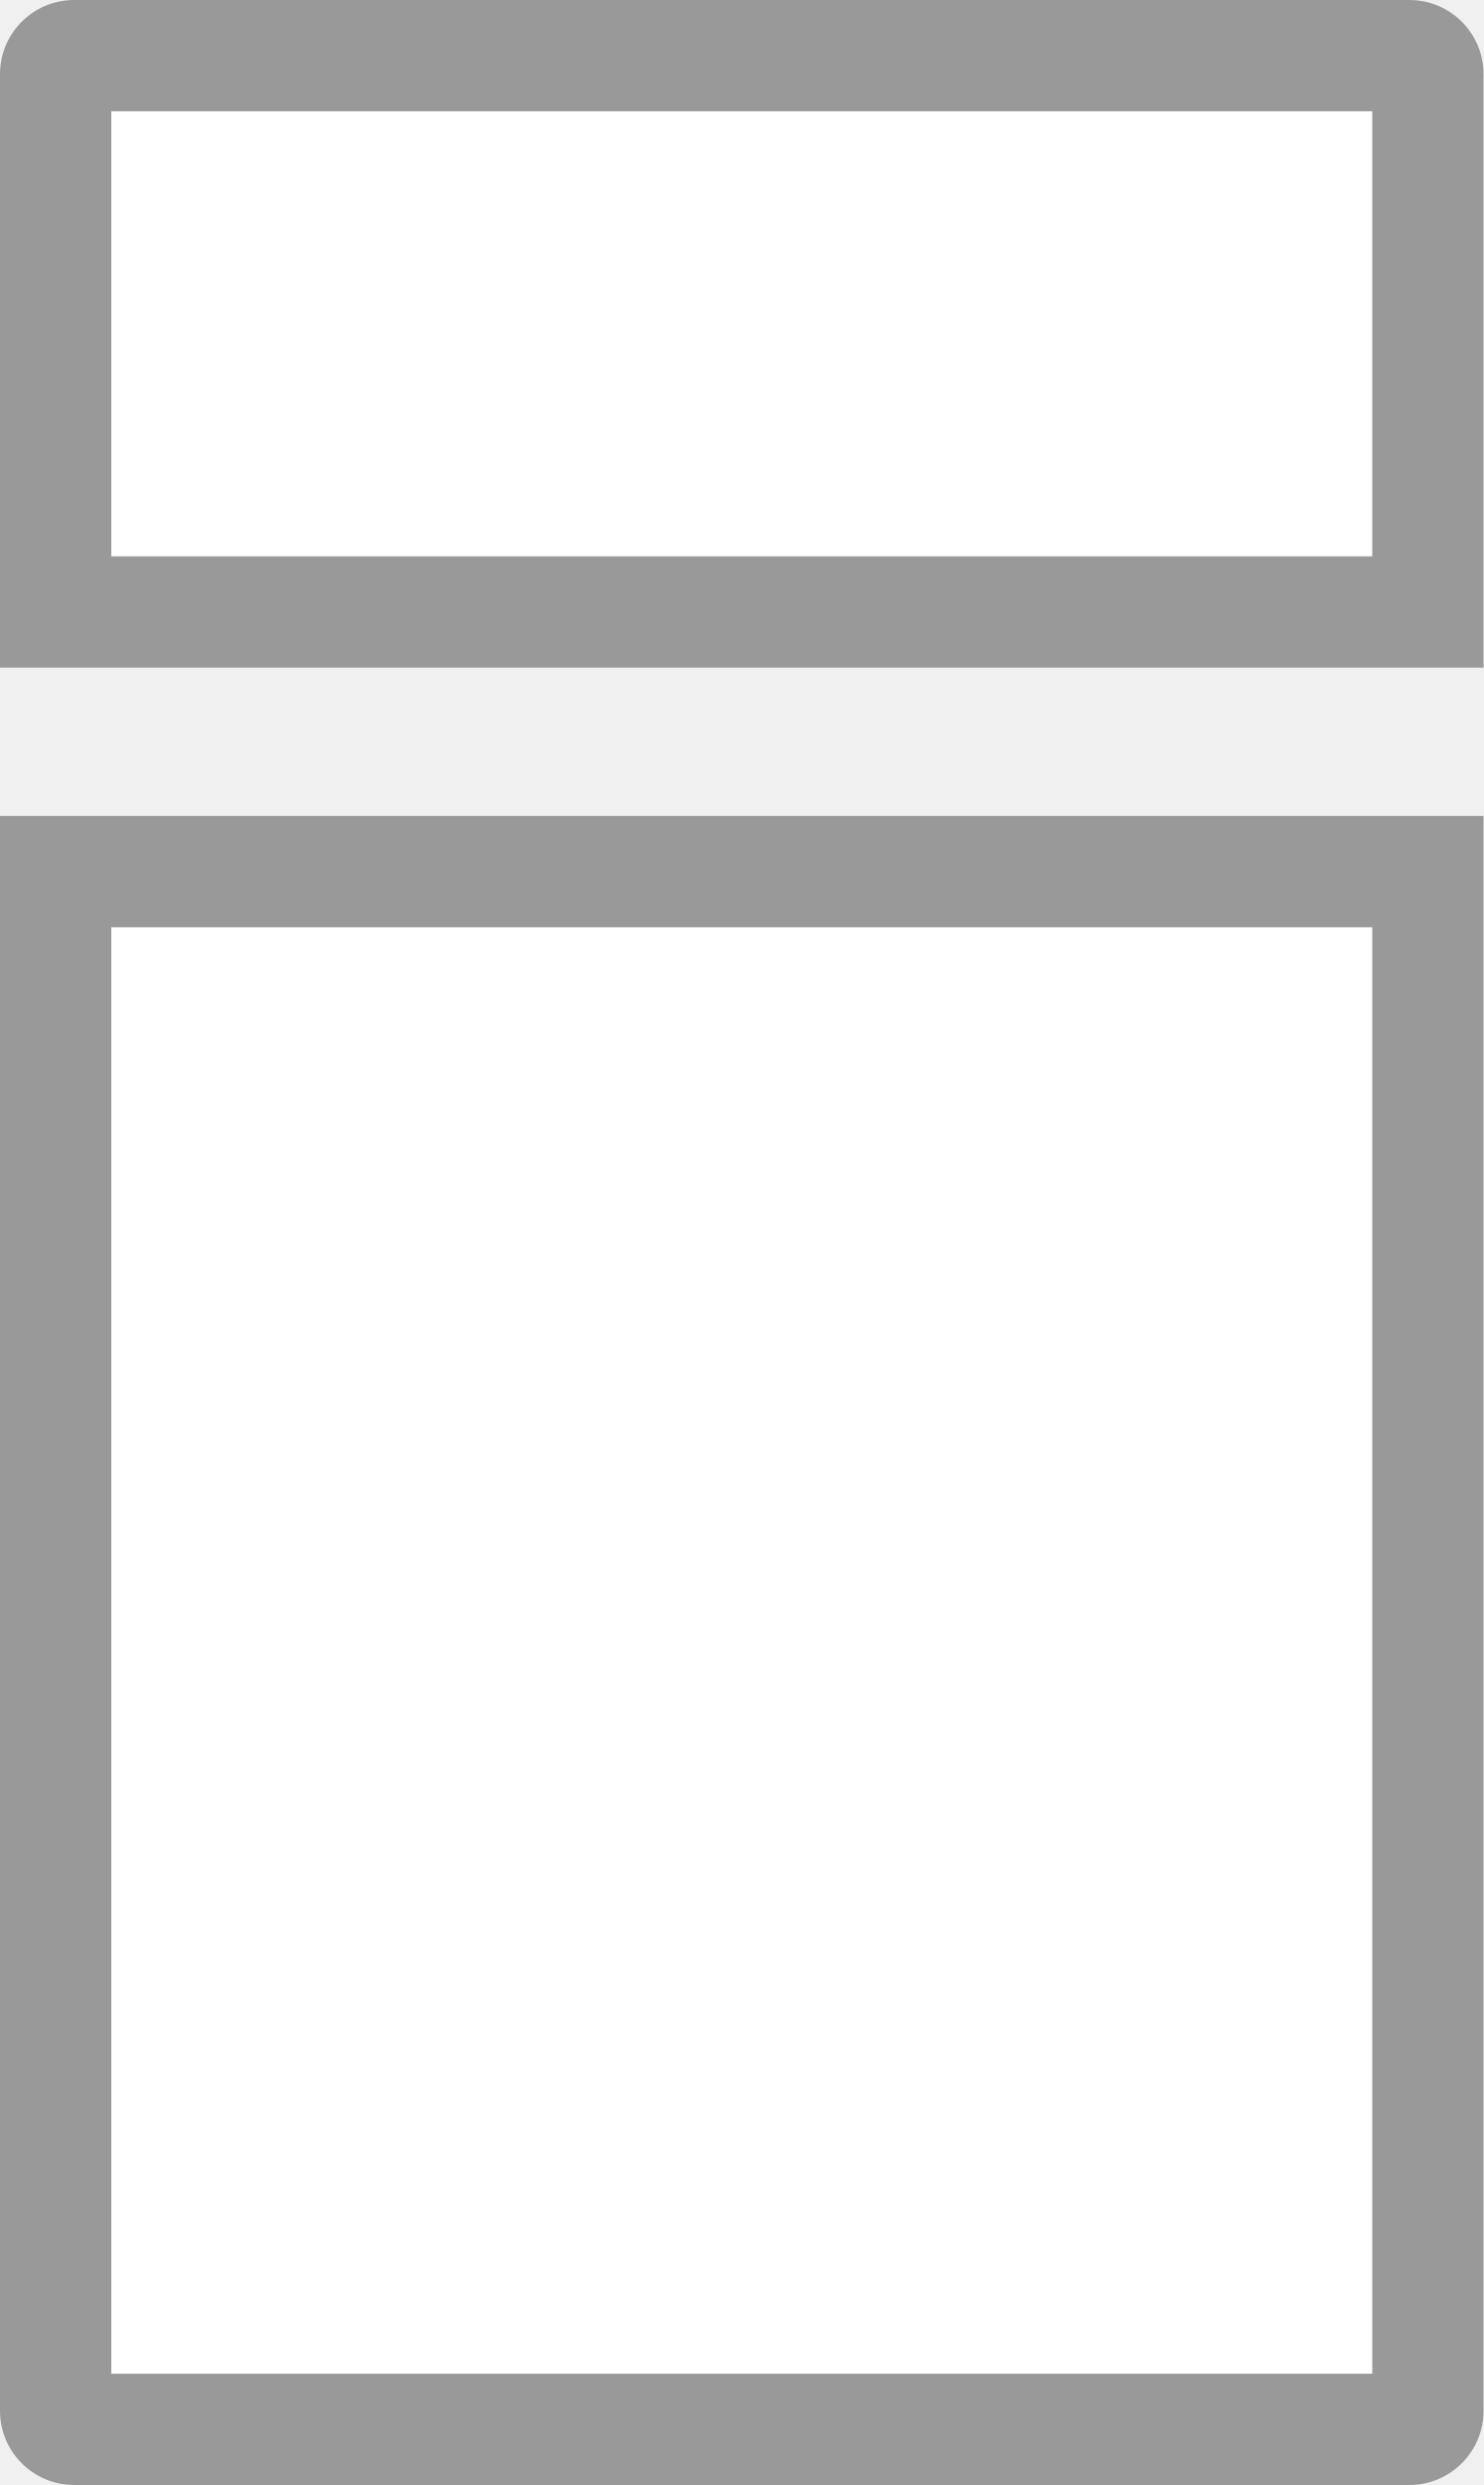
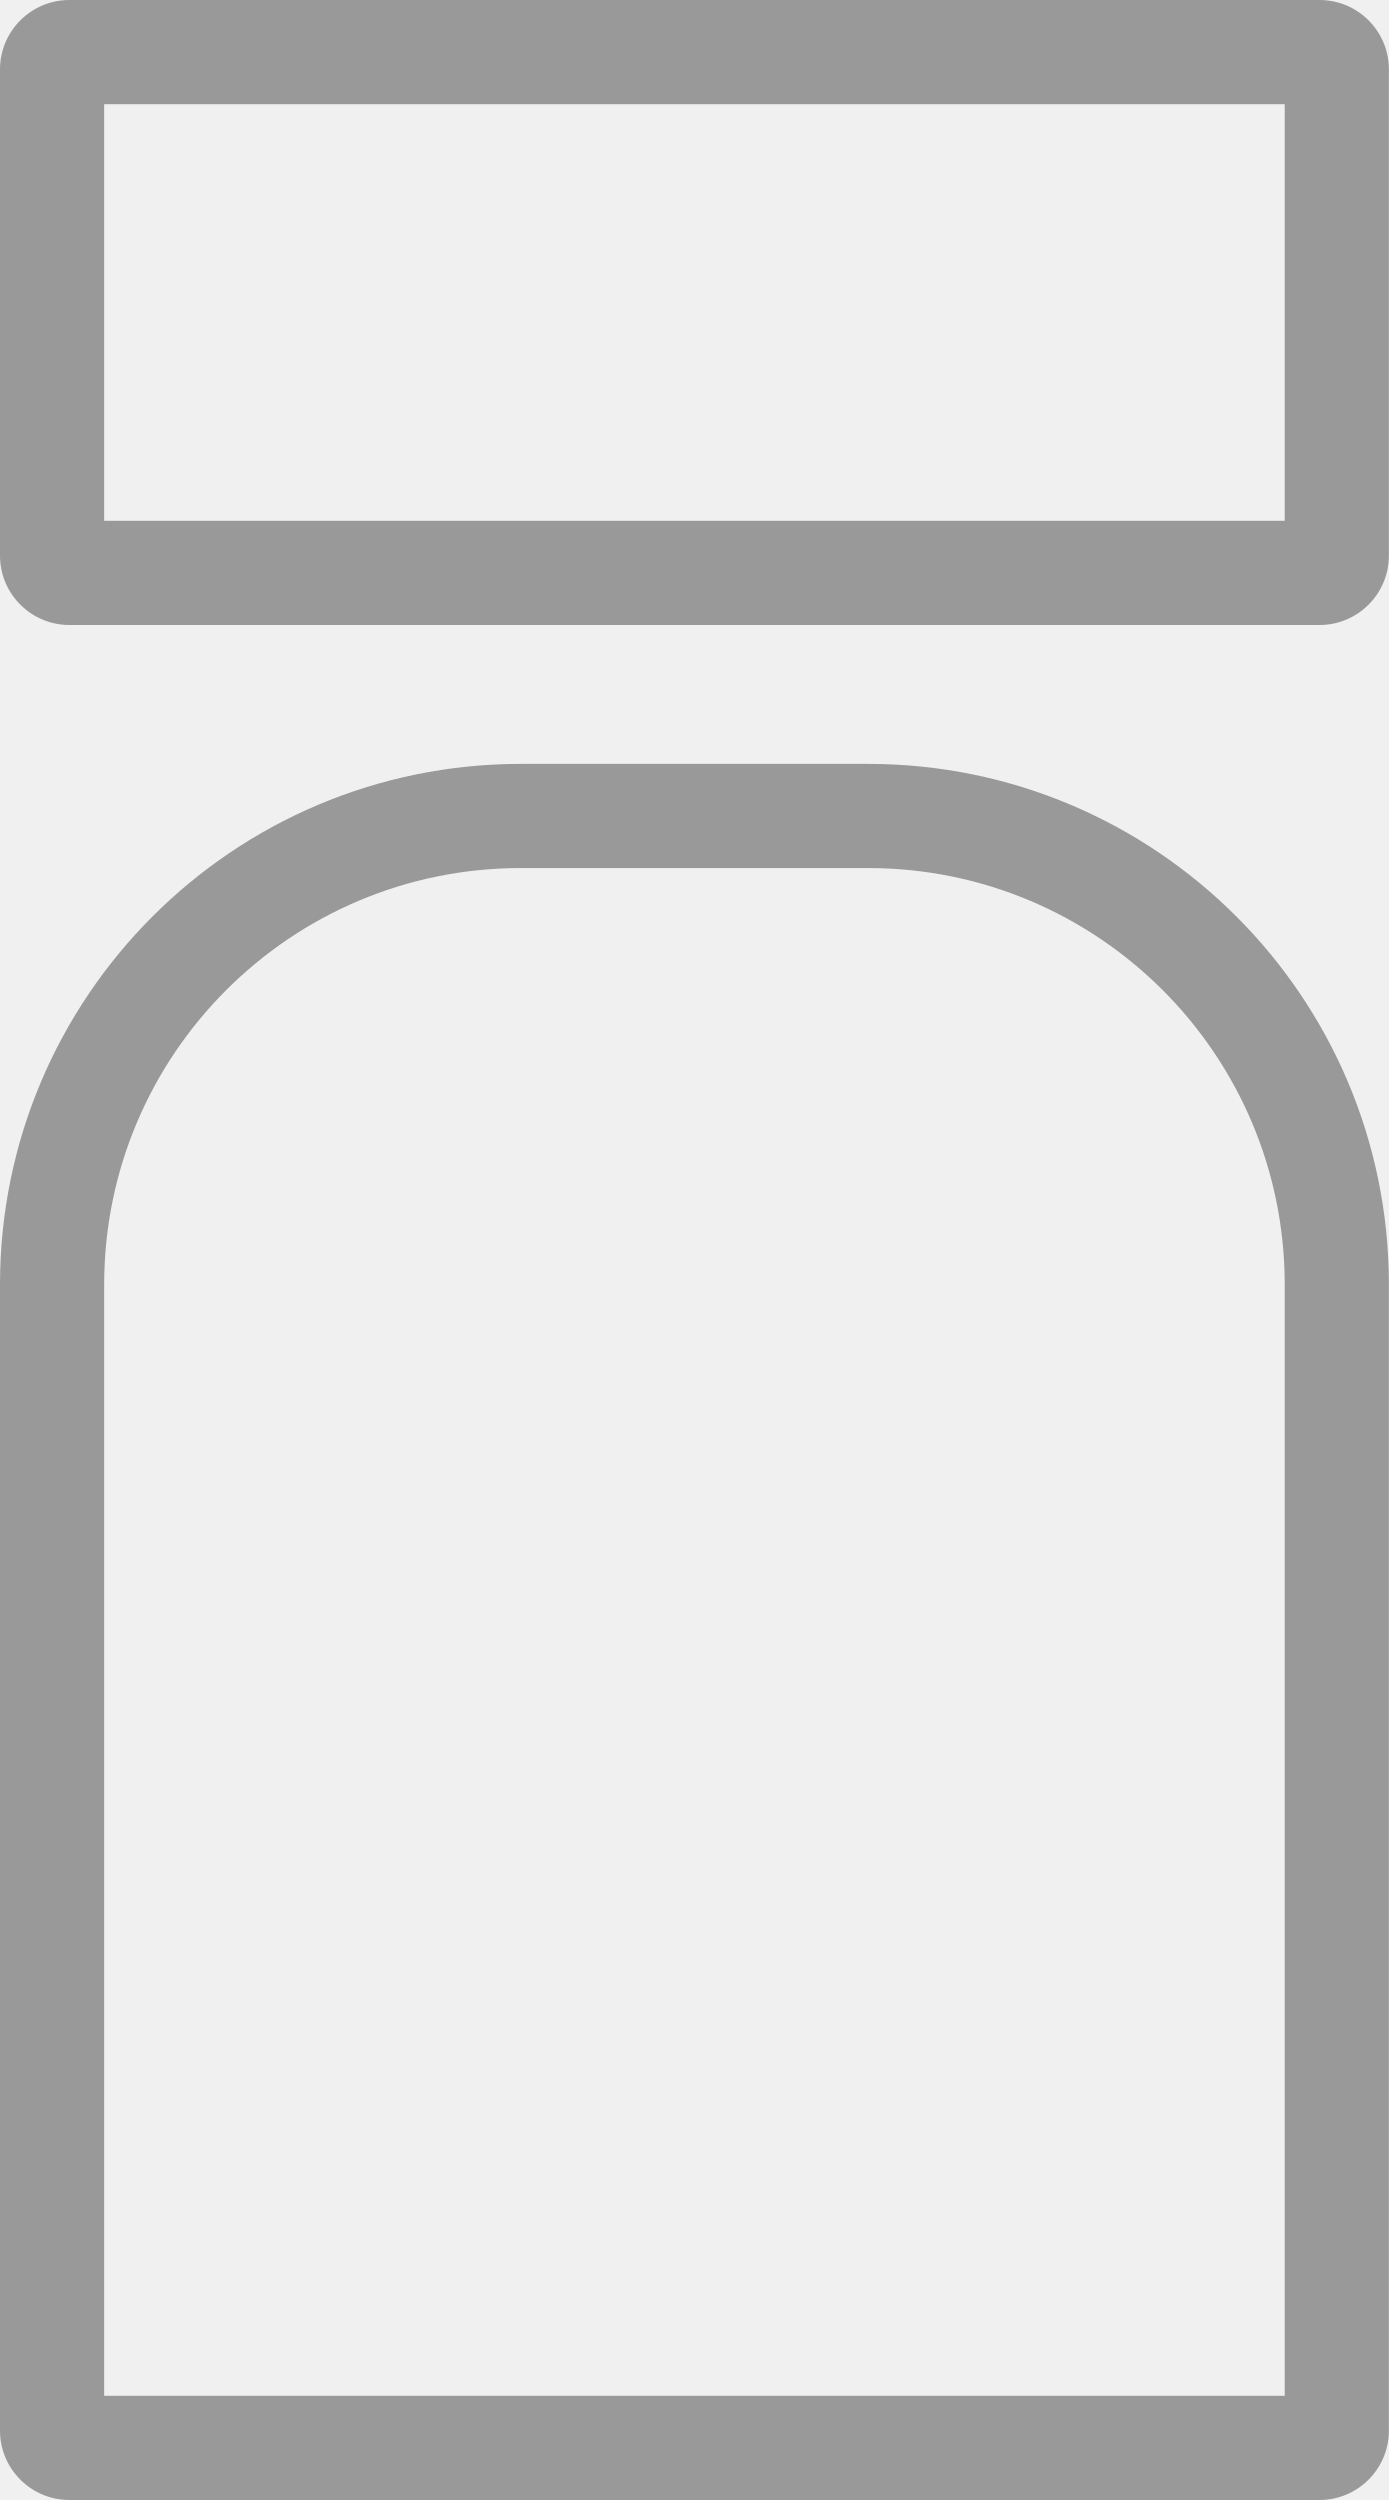
- <svg xmlns="http://www.w3.org/2000/svg" viewBox="0 0 40 67">
+ <svg xmlns="http://www.w3.org/2000/svg" viewBox="0 0 40 72">
  <defs>
-     <style>.cls-1{fill:#fff;}.cls-2{fill:#9a999a;}</style>
+     <style>.cls-1{fill:#9a999a;}</style>
  </defs>
  <g id="レイヤー_2" data-name="レイヤー 2">
    <g id="_1" data-name="1">
-       <rect class="cls-1" x="3" y="25" width="34" height="39" />
-       <rect class="cls-1" x="3" y="3" width="34" height="12" />
-       <path class="cls-2" d="M0,65a2,2,0,0,0,2,2H38a2,2,0,0,0,2-2V22H0Zm37-1H3V25H37Z" />
-       <path class="cls-2" d="M40,2a2,2,0,0,0-2-2H2A2,2,0,0,0,0,2V18H40ZM3,3H37V15H3Z" />
+       <path class="cls-1" d="M15,25H25A12,12,0,0,1,37,37V69H3V37A12,12,0,0,1,15,25m0-3A15,15,0,0,0,0,37V70a2,2,0,0,0,2,2H38a2,2,0,0,0,2-2V37A15,15,0,0,0,25,22H15" />
+       <path class="cls-1" d="M38,0H2A2,2,0,0,0,0,2V16a2,2,0,0,0,2,2H38a2,2,0,0,0,2-2V2A2,2,0,0,0,38,0ZM3,3H37V15H3Z" />
    </g>
  </g>
</svg>
